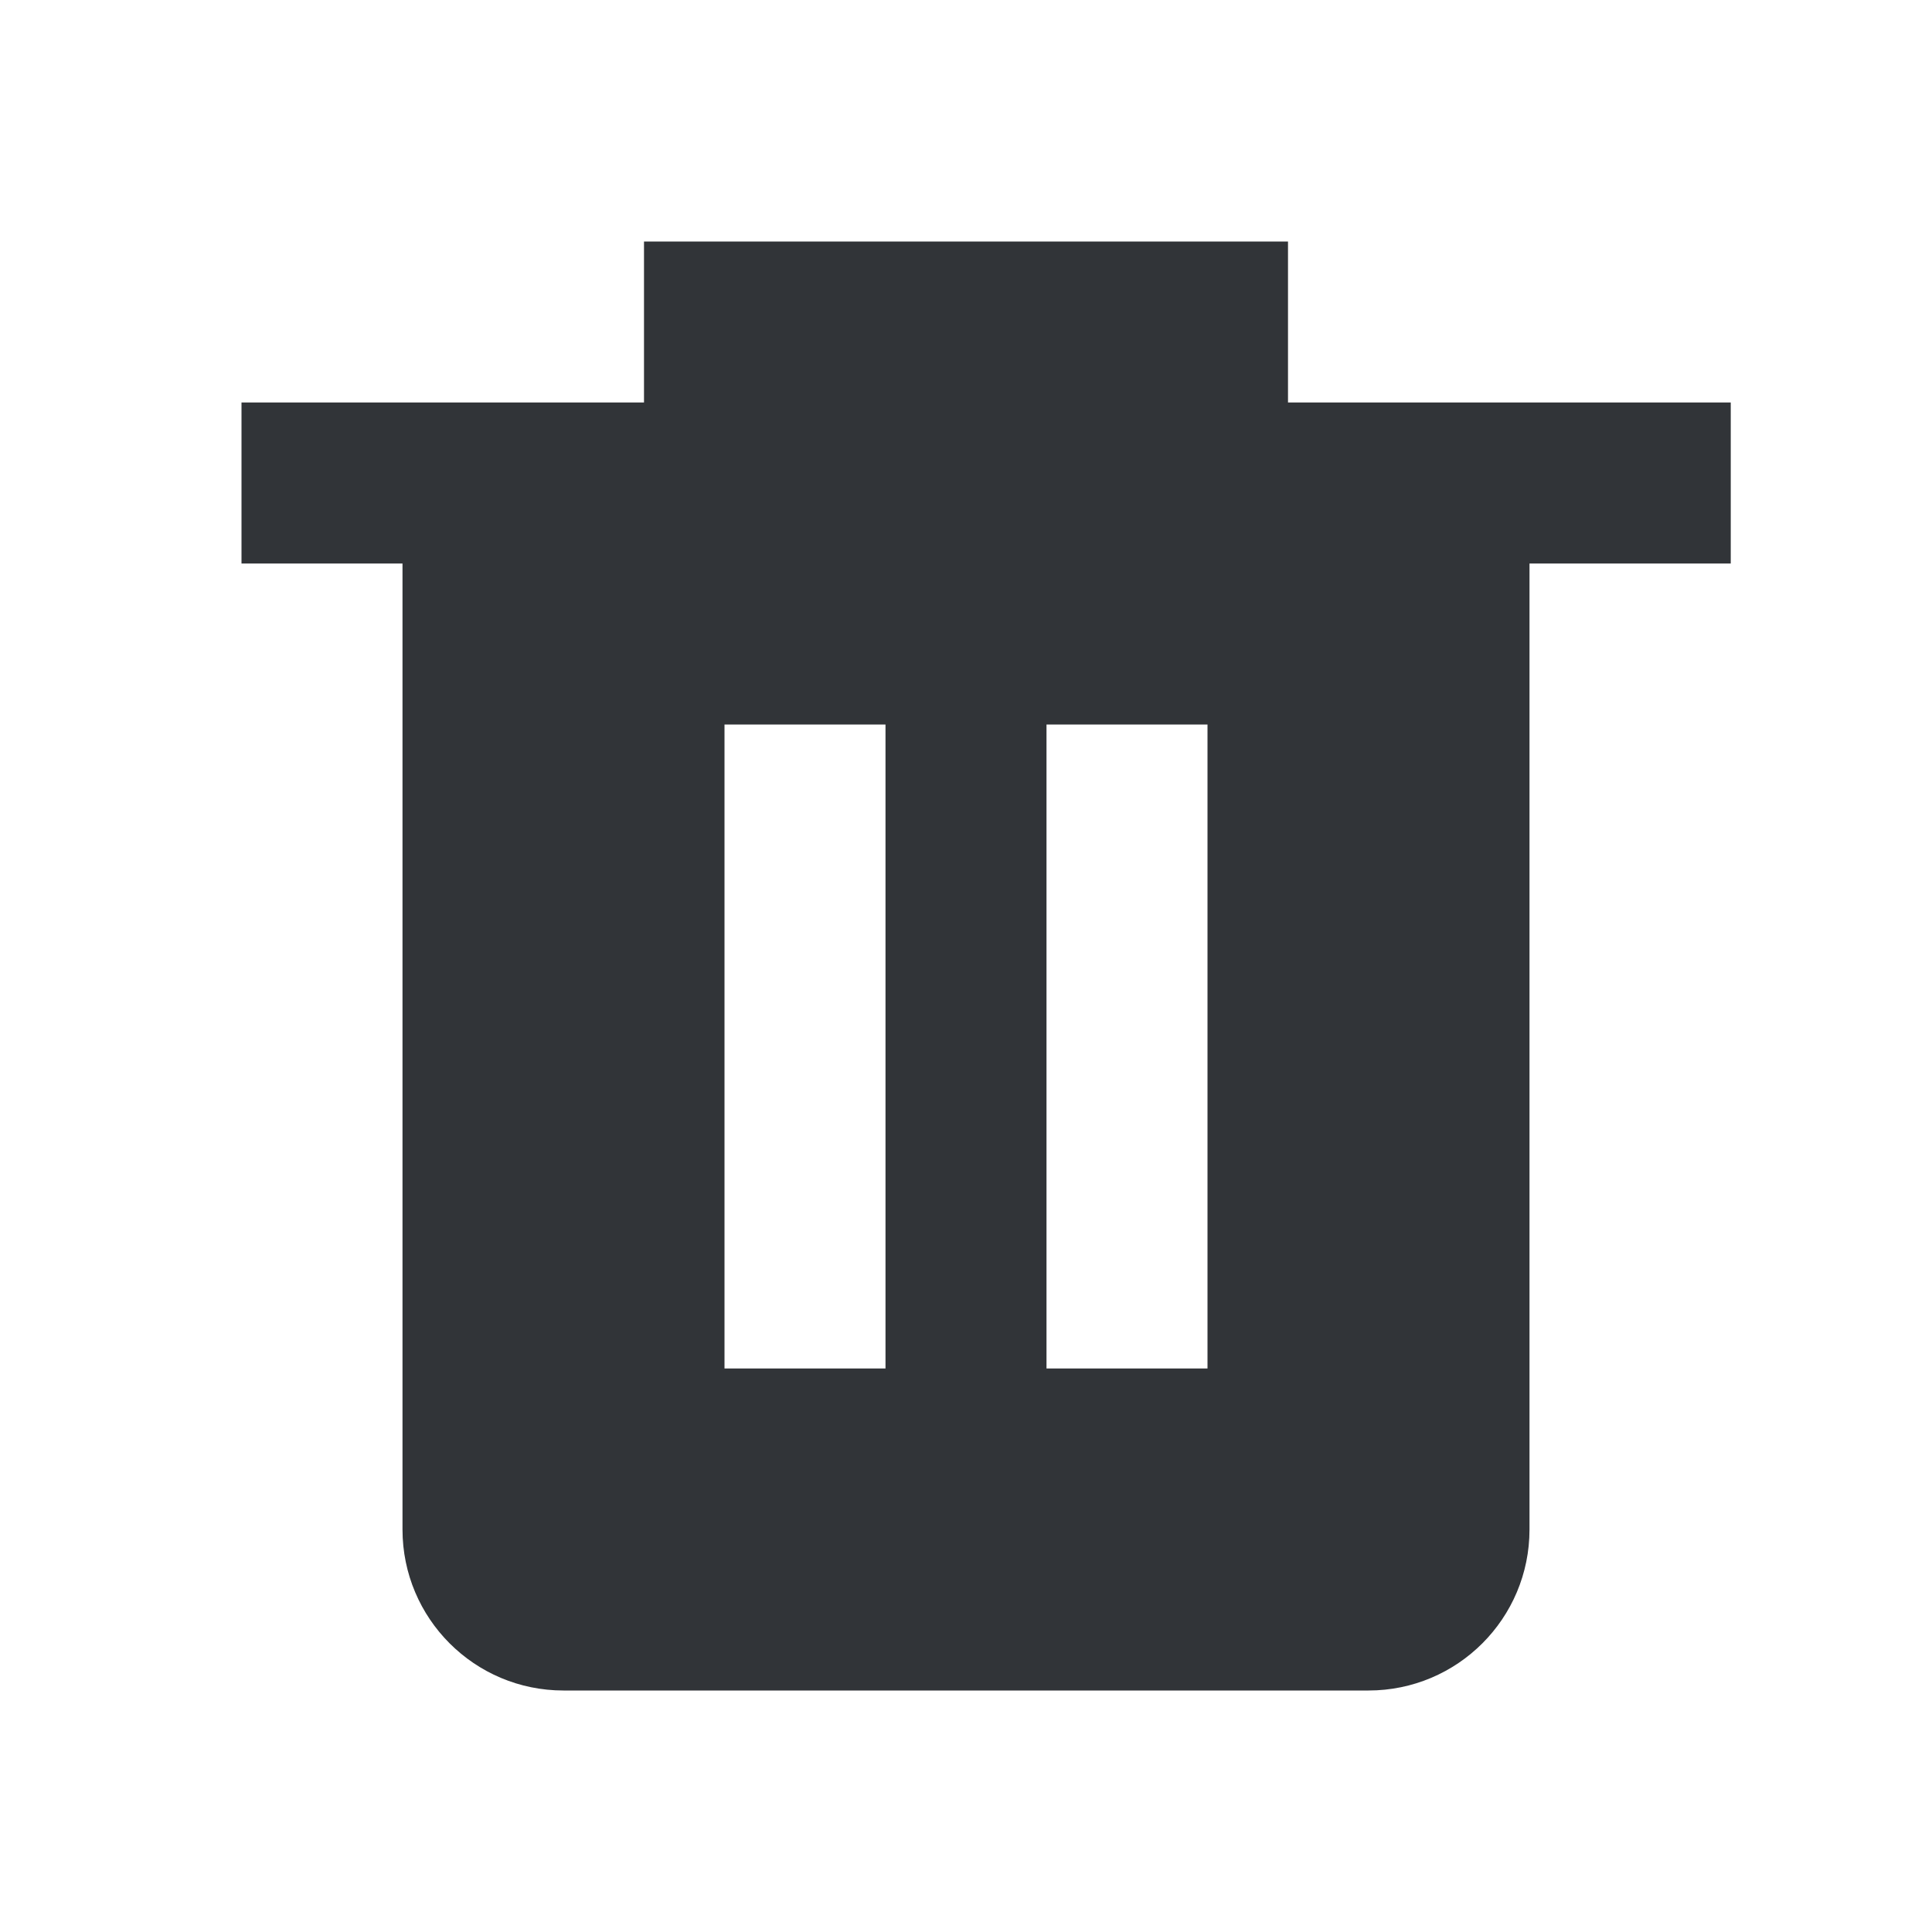
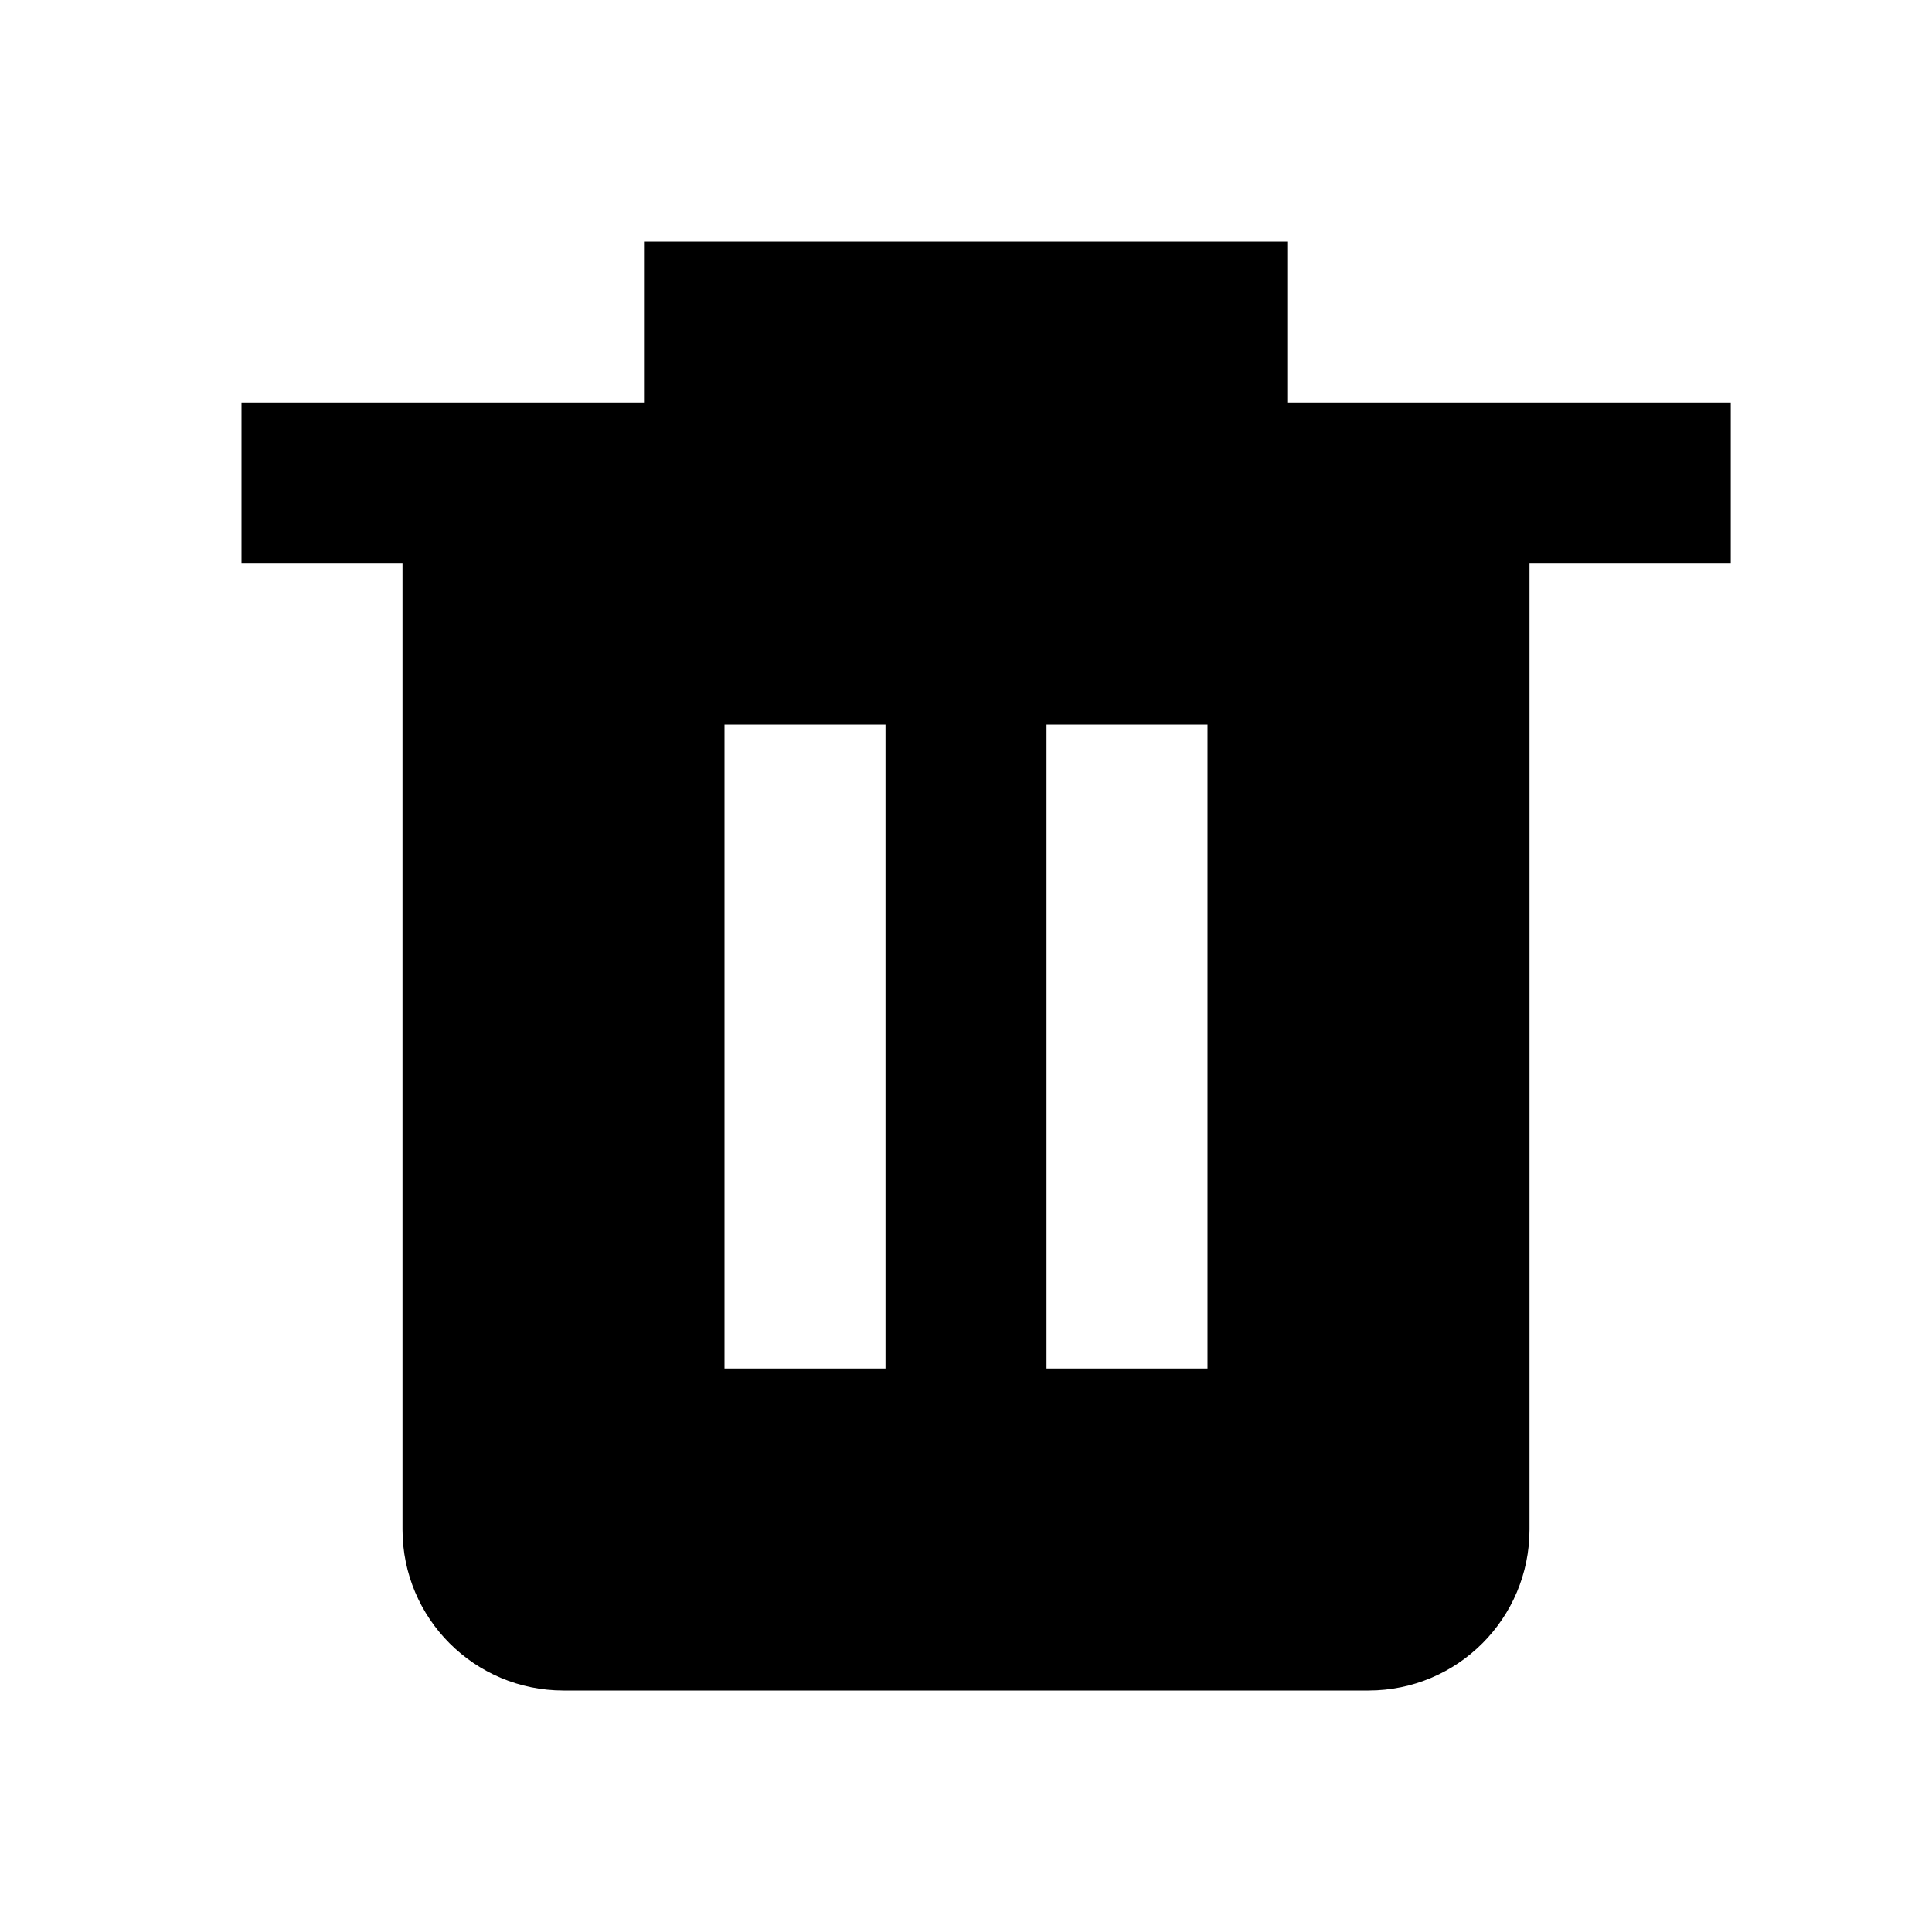
<svg xmlns="http://www.w3.org/2000/svg" width="24" height="24" viewBox="0 0 24 24" fill="none">
-   <path fill-rule="evenodd" clip-rule="evenodd" d="M8 3H16V5H21.5V7H19V19C19 20.105 18.105 21 17 21H7C5.895 21 5 20.105 5 19V7H3V5H8V3ZM15 17V9H13V17H15ZM11 9V17H9V9H11Z" fill="#313438" />
+   <path fill-rule="evenodd" clip-rule="evenodd" d="M8 3H16V5H21.5V7H19V19C19 20.105 18.105 21 17 21H7C5.895 21 5 20.105 5 19V7H3V5H8V3ZM15 17V9H13V17H15ZM11 9V17H9V9H11Z" fill="currentColor" />
</svg>
